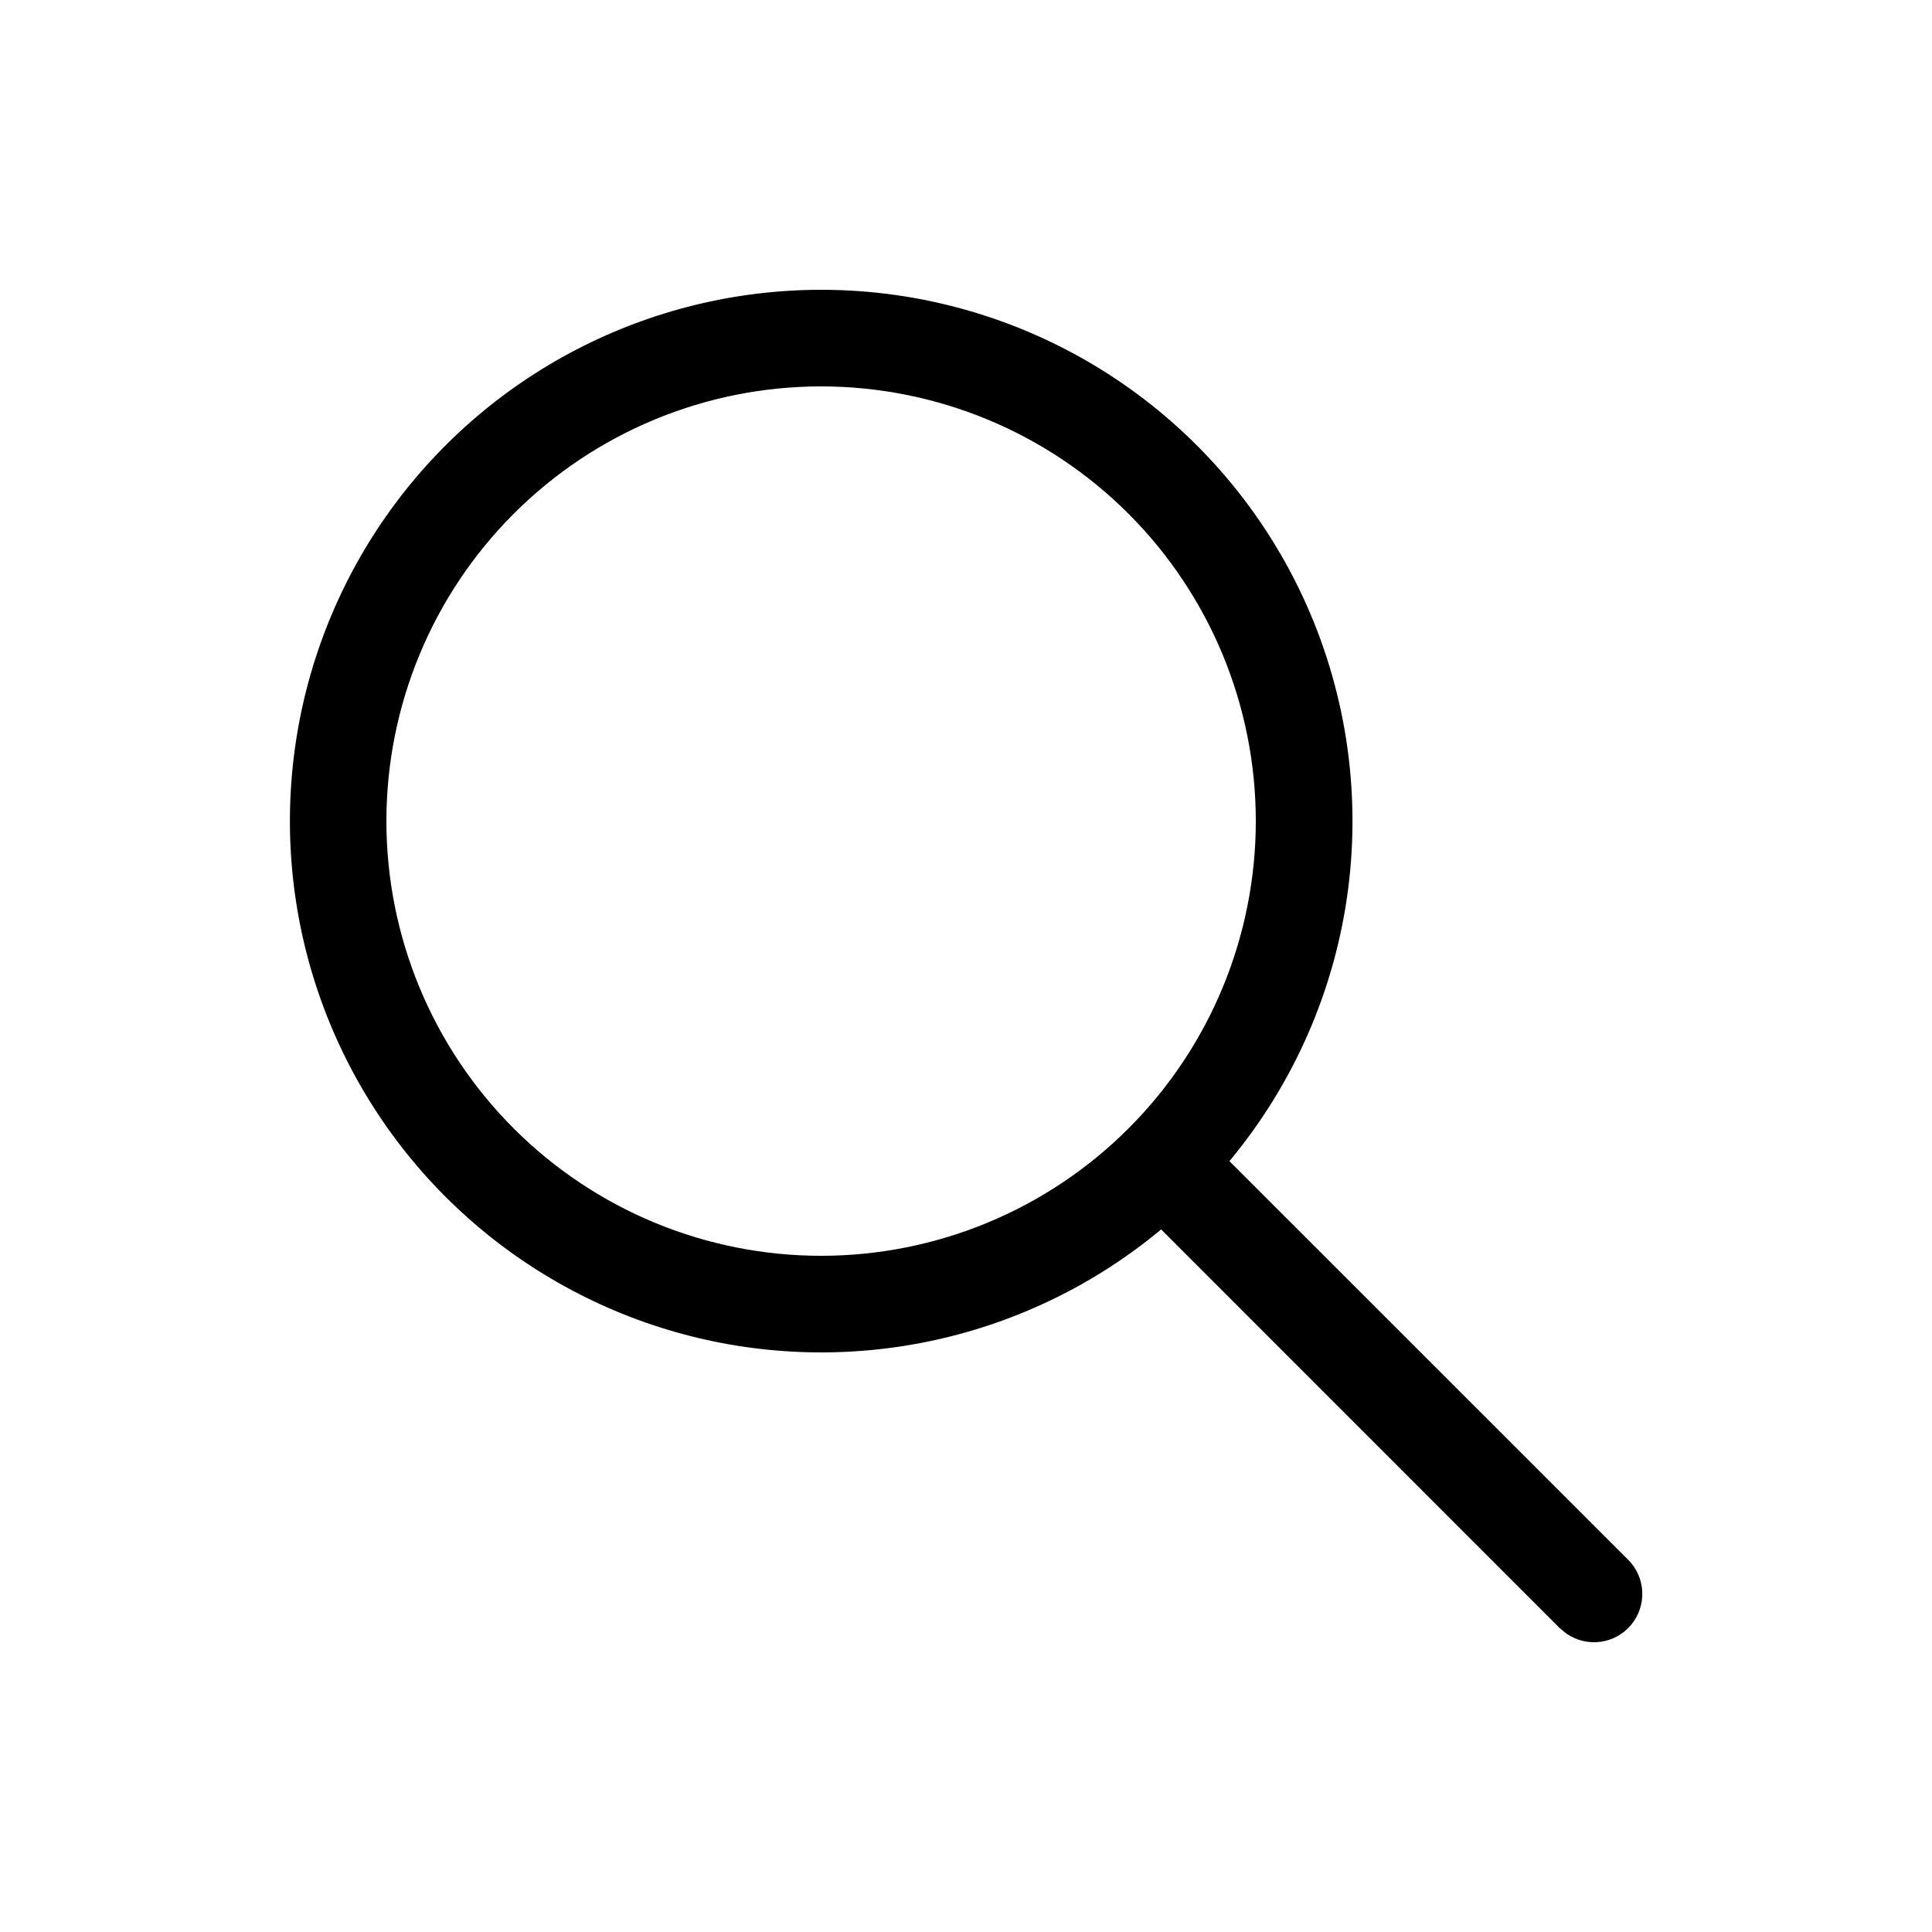
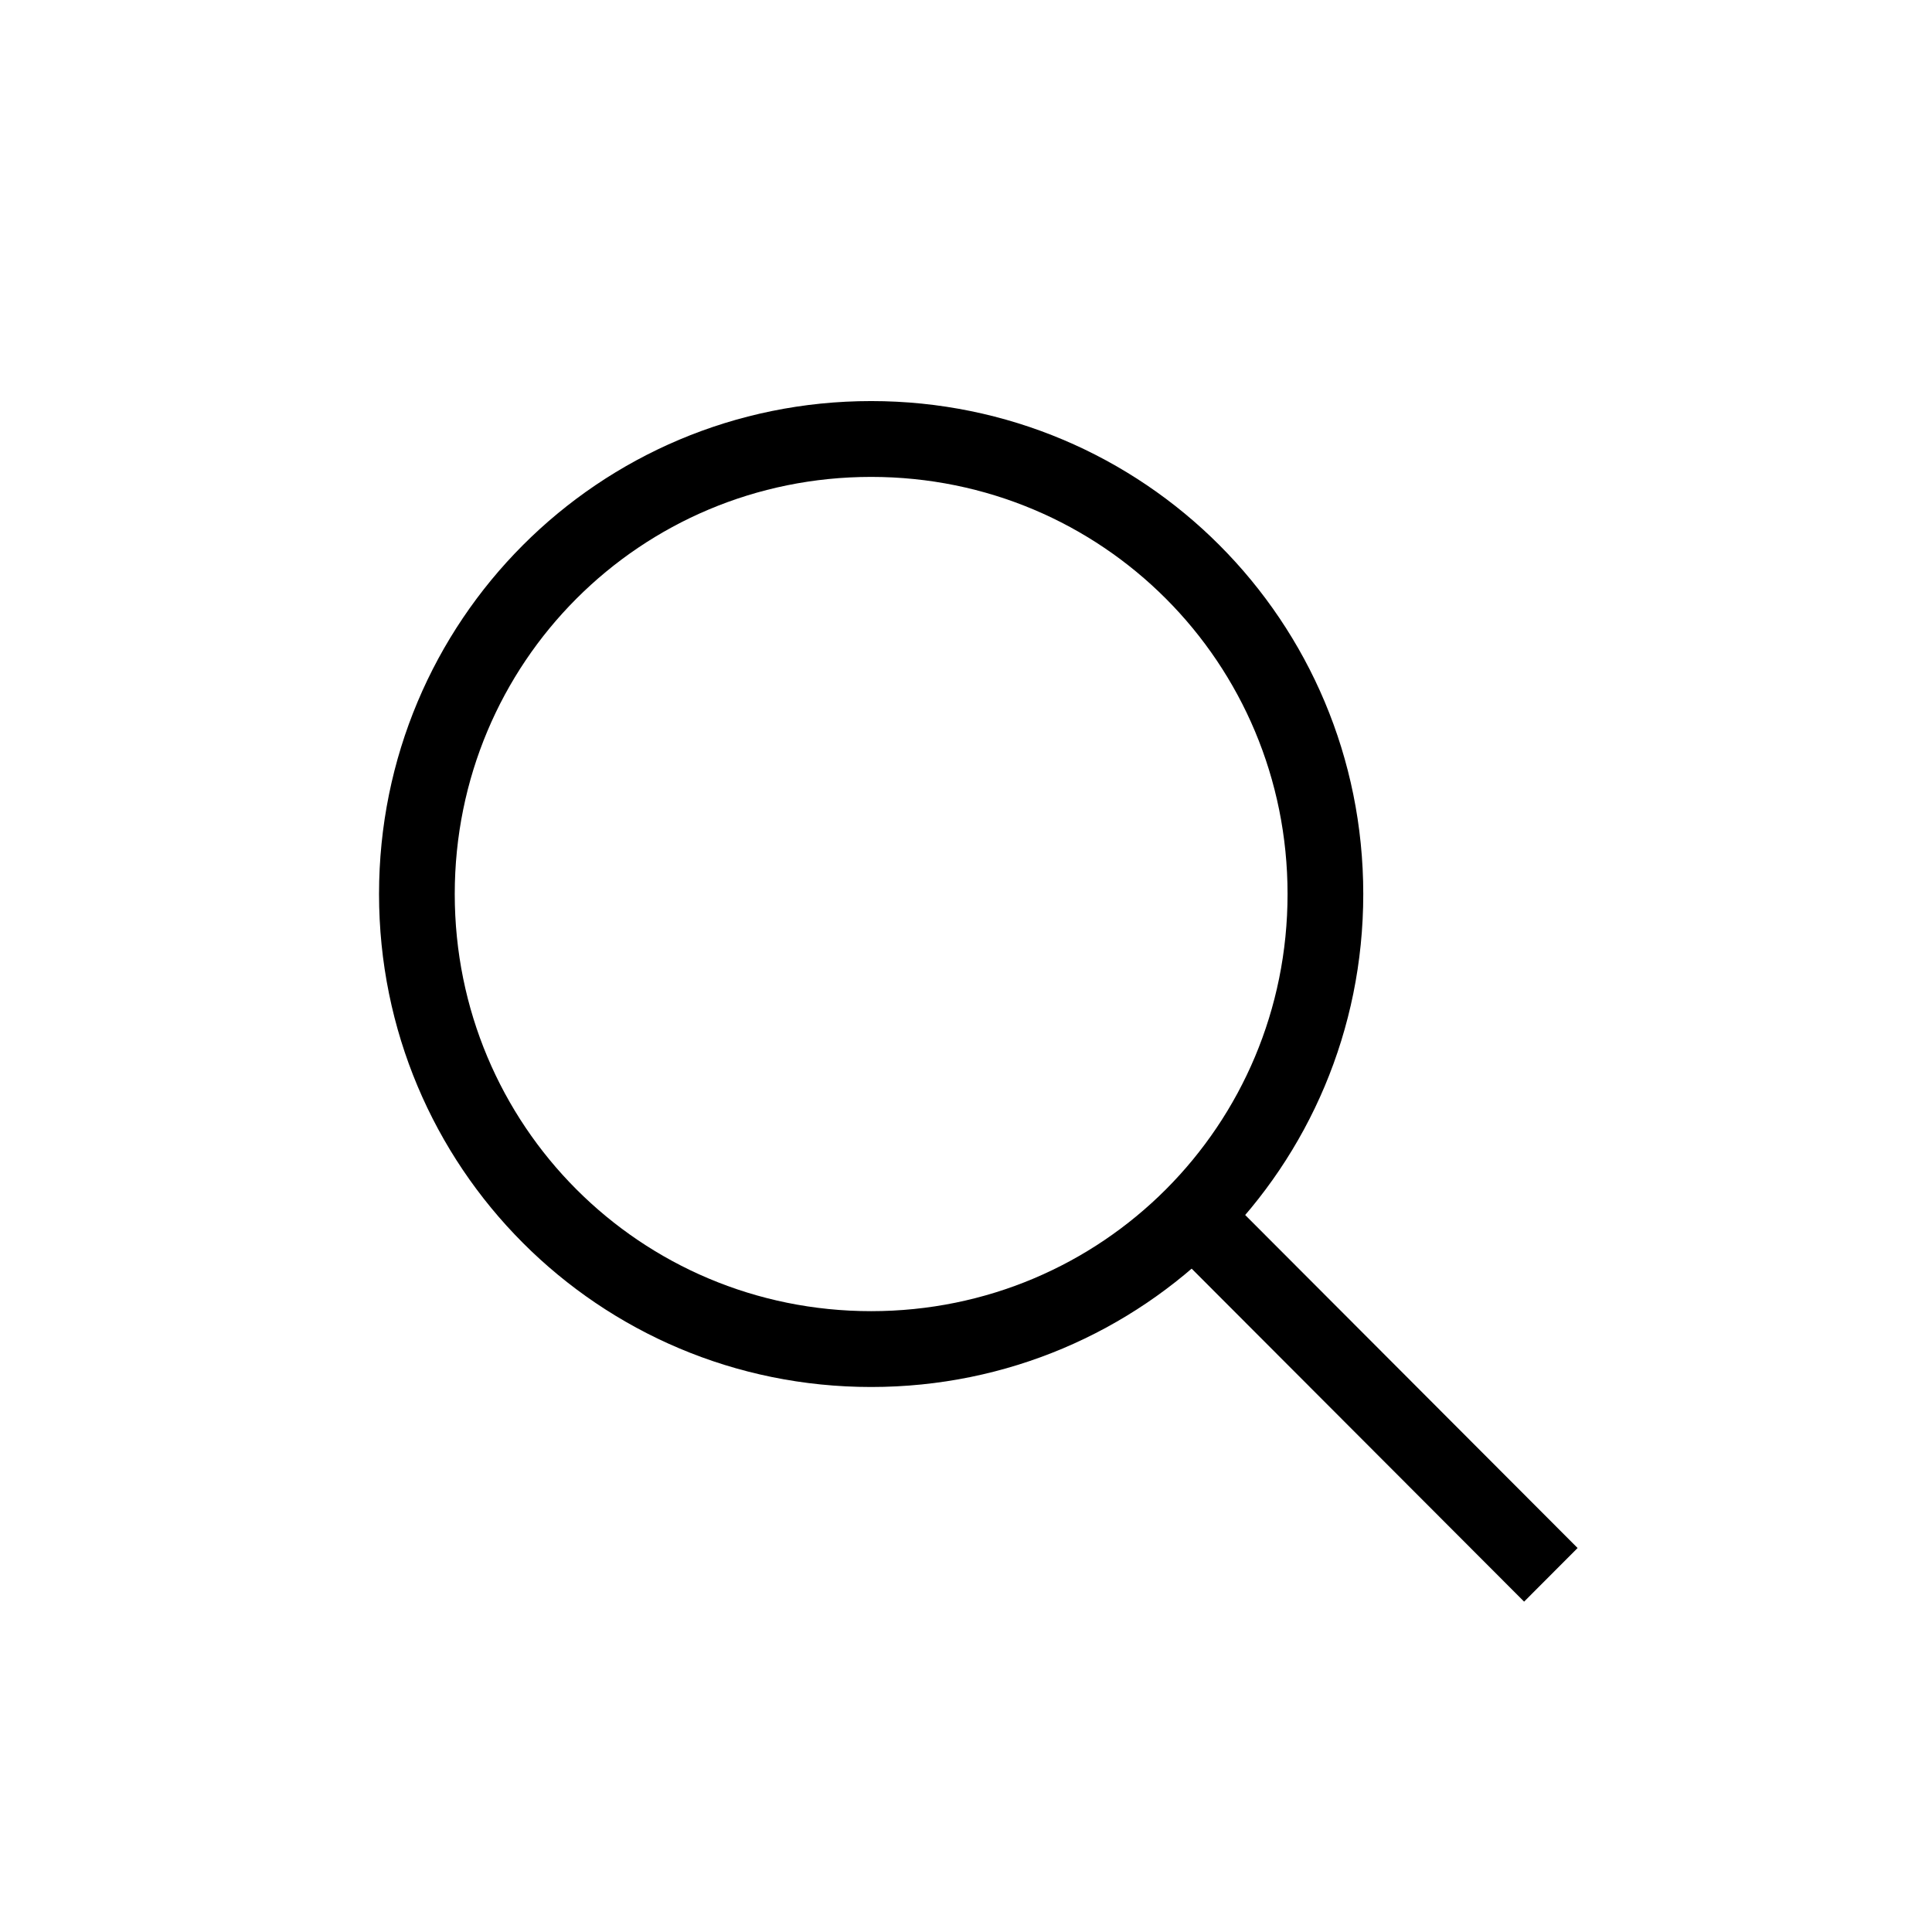
- <svg xmlns="http://www.w3.org/2000/svg" width="54" height="54" viewBox="0 0 54 54" fill="none">
-   <path d="M22.95 8.1C25.772 8.099 28.537 8.903 30.918 10.417C33.3 11.931 35.202 14.093 36.399 16.648C37.597 19.204 38.041 22.048 37.681 24.848C37.32 27.647 36.169 30.285 34.363 32.454L45.506 43.594C45.745 43.832 45.886 44.151 45.902 44.489C45.917 44.826 45.806 45.156 45.59 45.416C45.374 45.675 45.069 45.844 44.734 45.889C44.4 45.934 44.06 45.852 43.783 45.66L43.594 45.506L32.454 34.363C30.621 35.889 28.448 36.95 26.118 37.459C23.788 37.967 21.37 37.907 19.068 37.283C16.767 36.659 14.649 35.49 12.895 33.875C11.14 32.26 9.801 30.246 8.989 28.003C8.178 25.761 7.918 23.356 8.233 20.992C8.547 18.628 9.426 16.375 10.796 14.422C12.165 12.47 13.985 10.876 16.1 9.776C18.216 8.675 20.565 8.1 22.95 8.1V8.1ZM22.95 10.8C19.728 10.8 16.637 12.08 14.359 14.359C12.08 16.637 10.8 19.728 10.8 22.95C10.8 26.172 12.08 29.263 14.359 31.541C16.637 33.82 19.728 35.1 22.95 35.1C26.172 35.1 29.263 33.82 31.541 31.541C33.82 29.263 35.1 26.172 35.1 22.95C35.1 19.728 33.82 16.637 31.541 14.359C29.263 12.08 26.172 10.8 22.95 10.8Z" fill="black" />
+ <svg xmlns="http://www.w3.org/2000/svg" width="32" height="32" viewBox="0 0 32 32" fill="none">
+   <path d="M14.429 22.973C9.915 22.973 6.278 19.33 6.278 14.808C6.278 10.285 9.915 6.643 14.429 6.643C18.944 6.643 22.58 10.285 22.58 14.808C22.58 19.33 18.944 22.973 14.429 22.973ZM14.429 7.899C10.605 7.899 7.532 10.976 7.532 14.808C7.532 18.639 10.605 21.717 14.429 21.717C18.254 21.717 21.326 18.639 21.326 14.808C21.326 10.976 18.254 7.899 14.429 7.899Z" fill="black" />
+   <path d="M20.5 20L26.13 25.64L25.244 26.528L19.613 20.888L20.5 20Z" fill="black" />
</svg>
